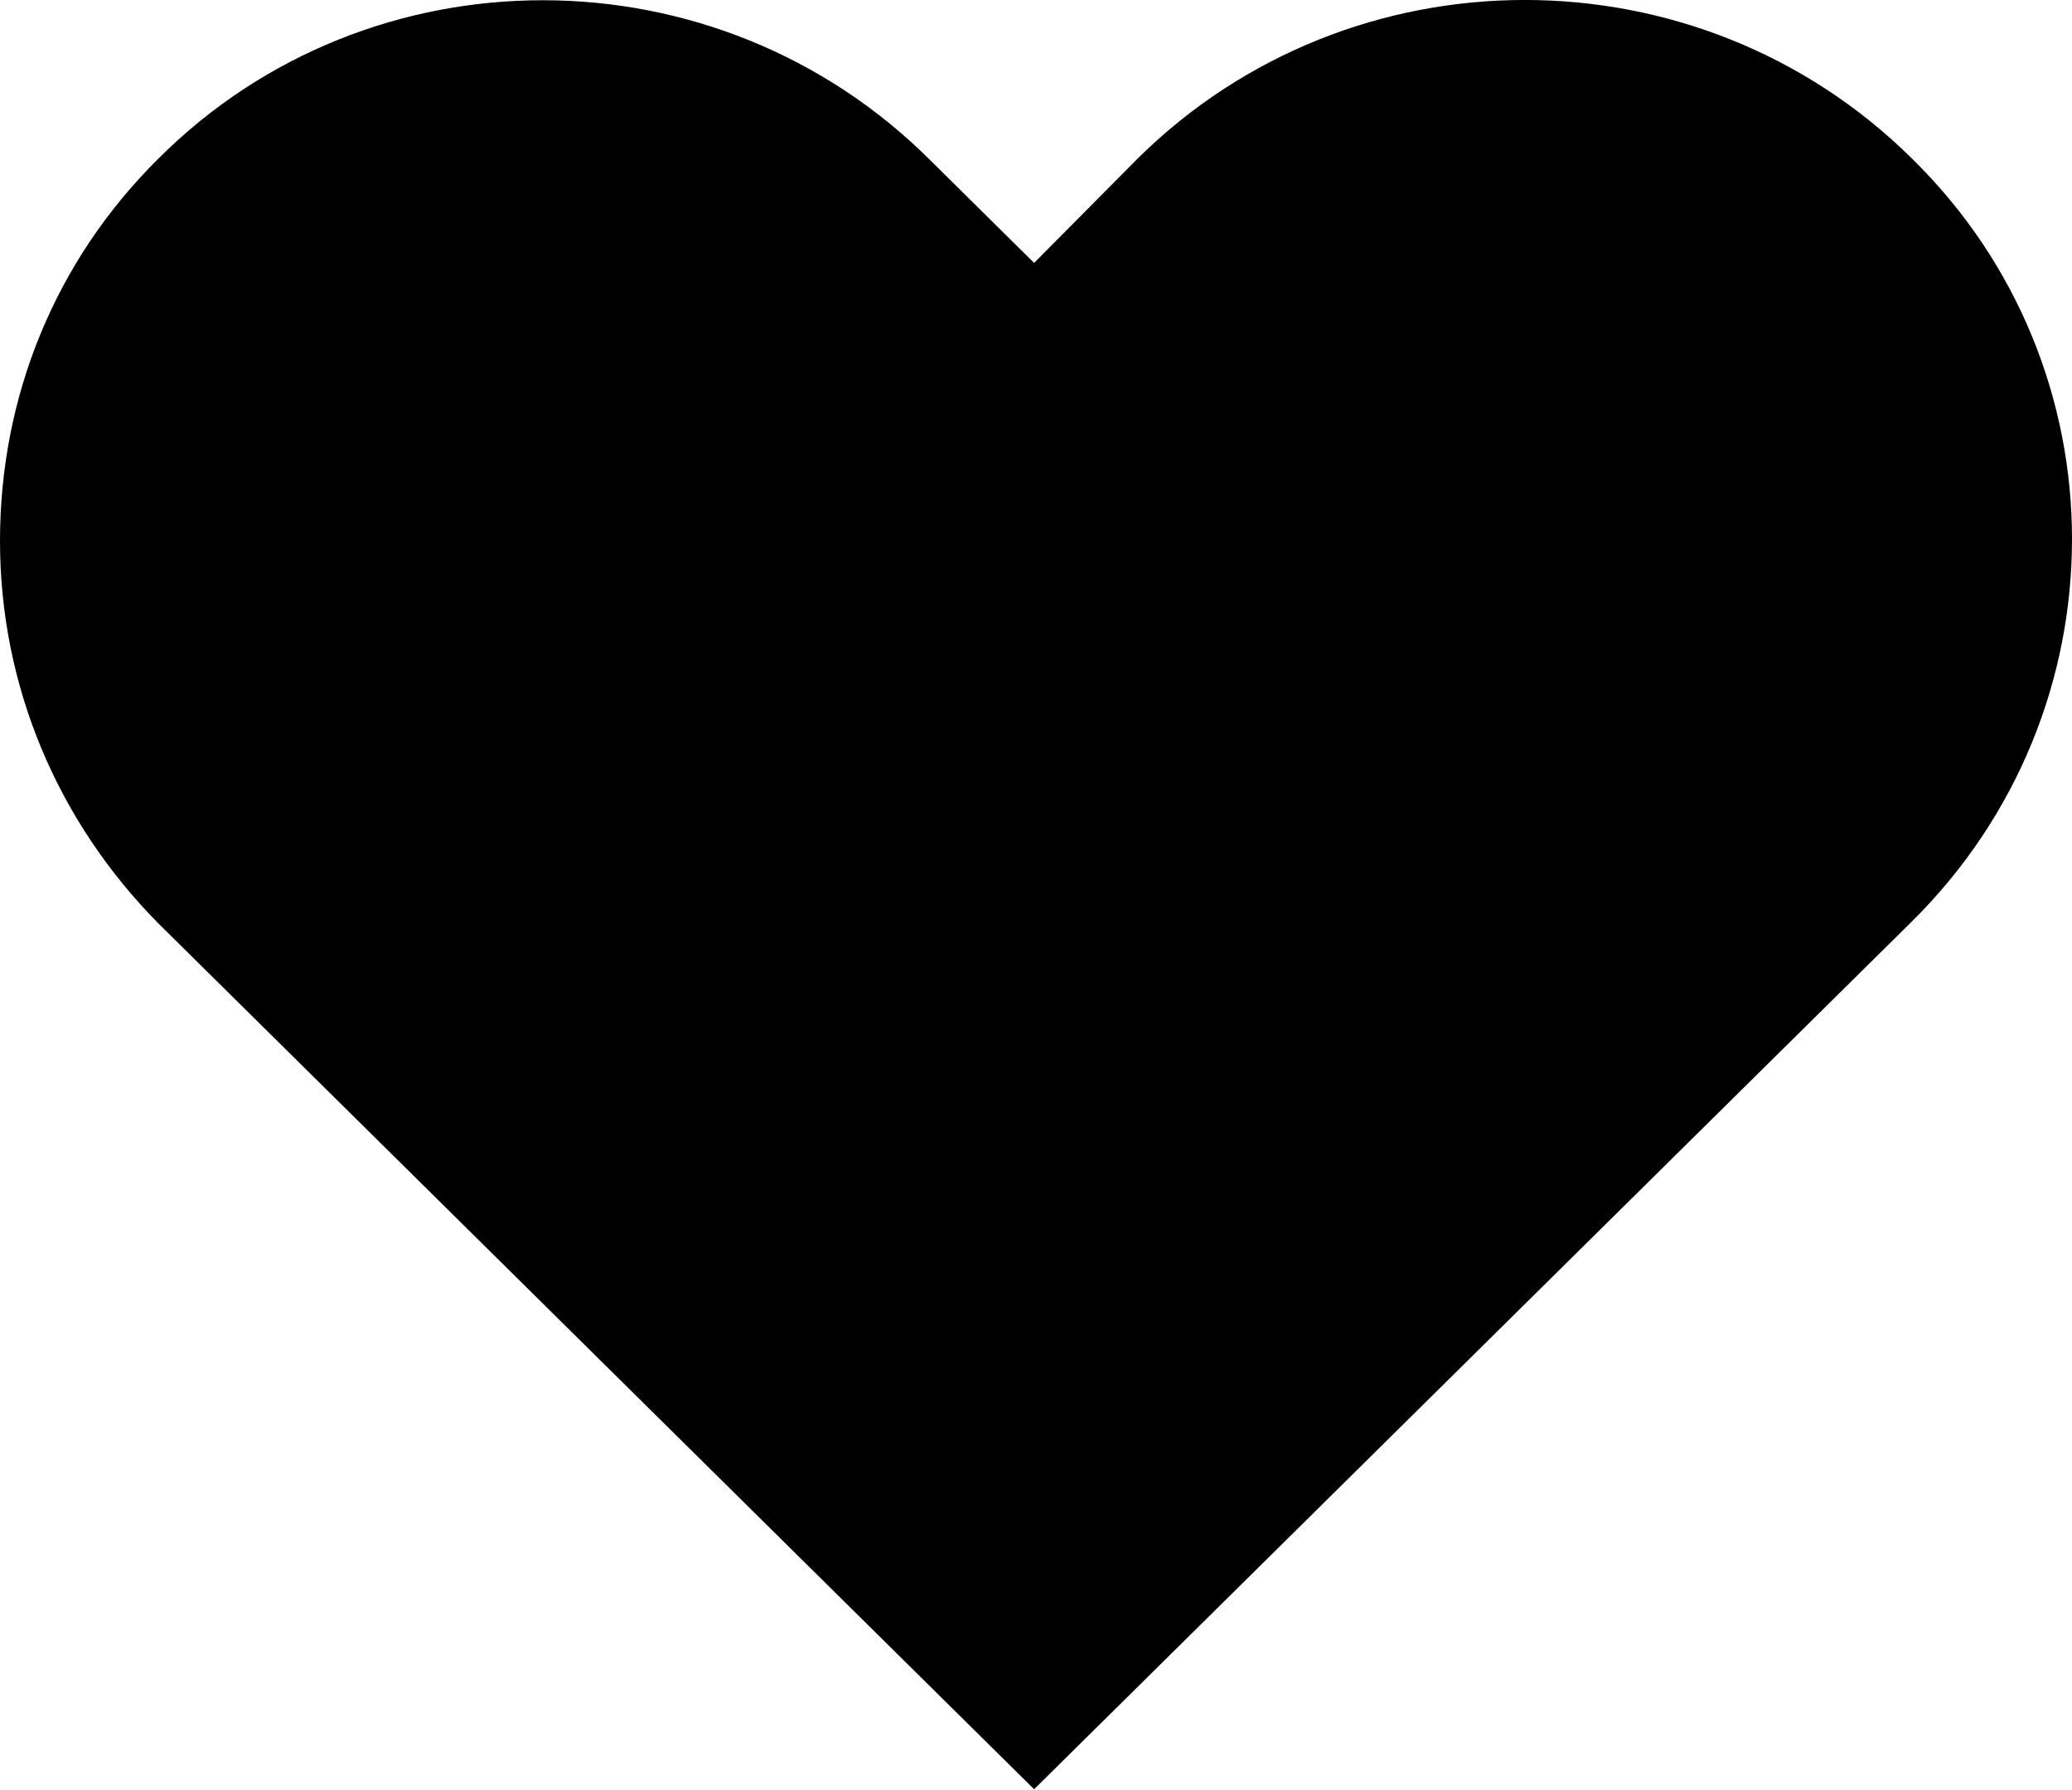
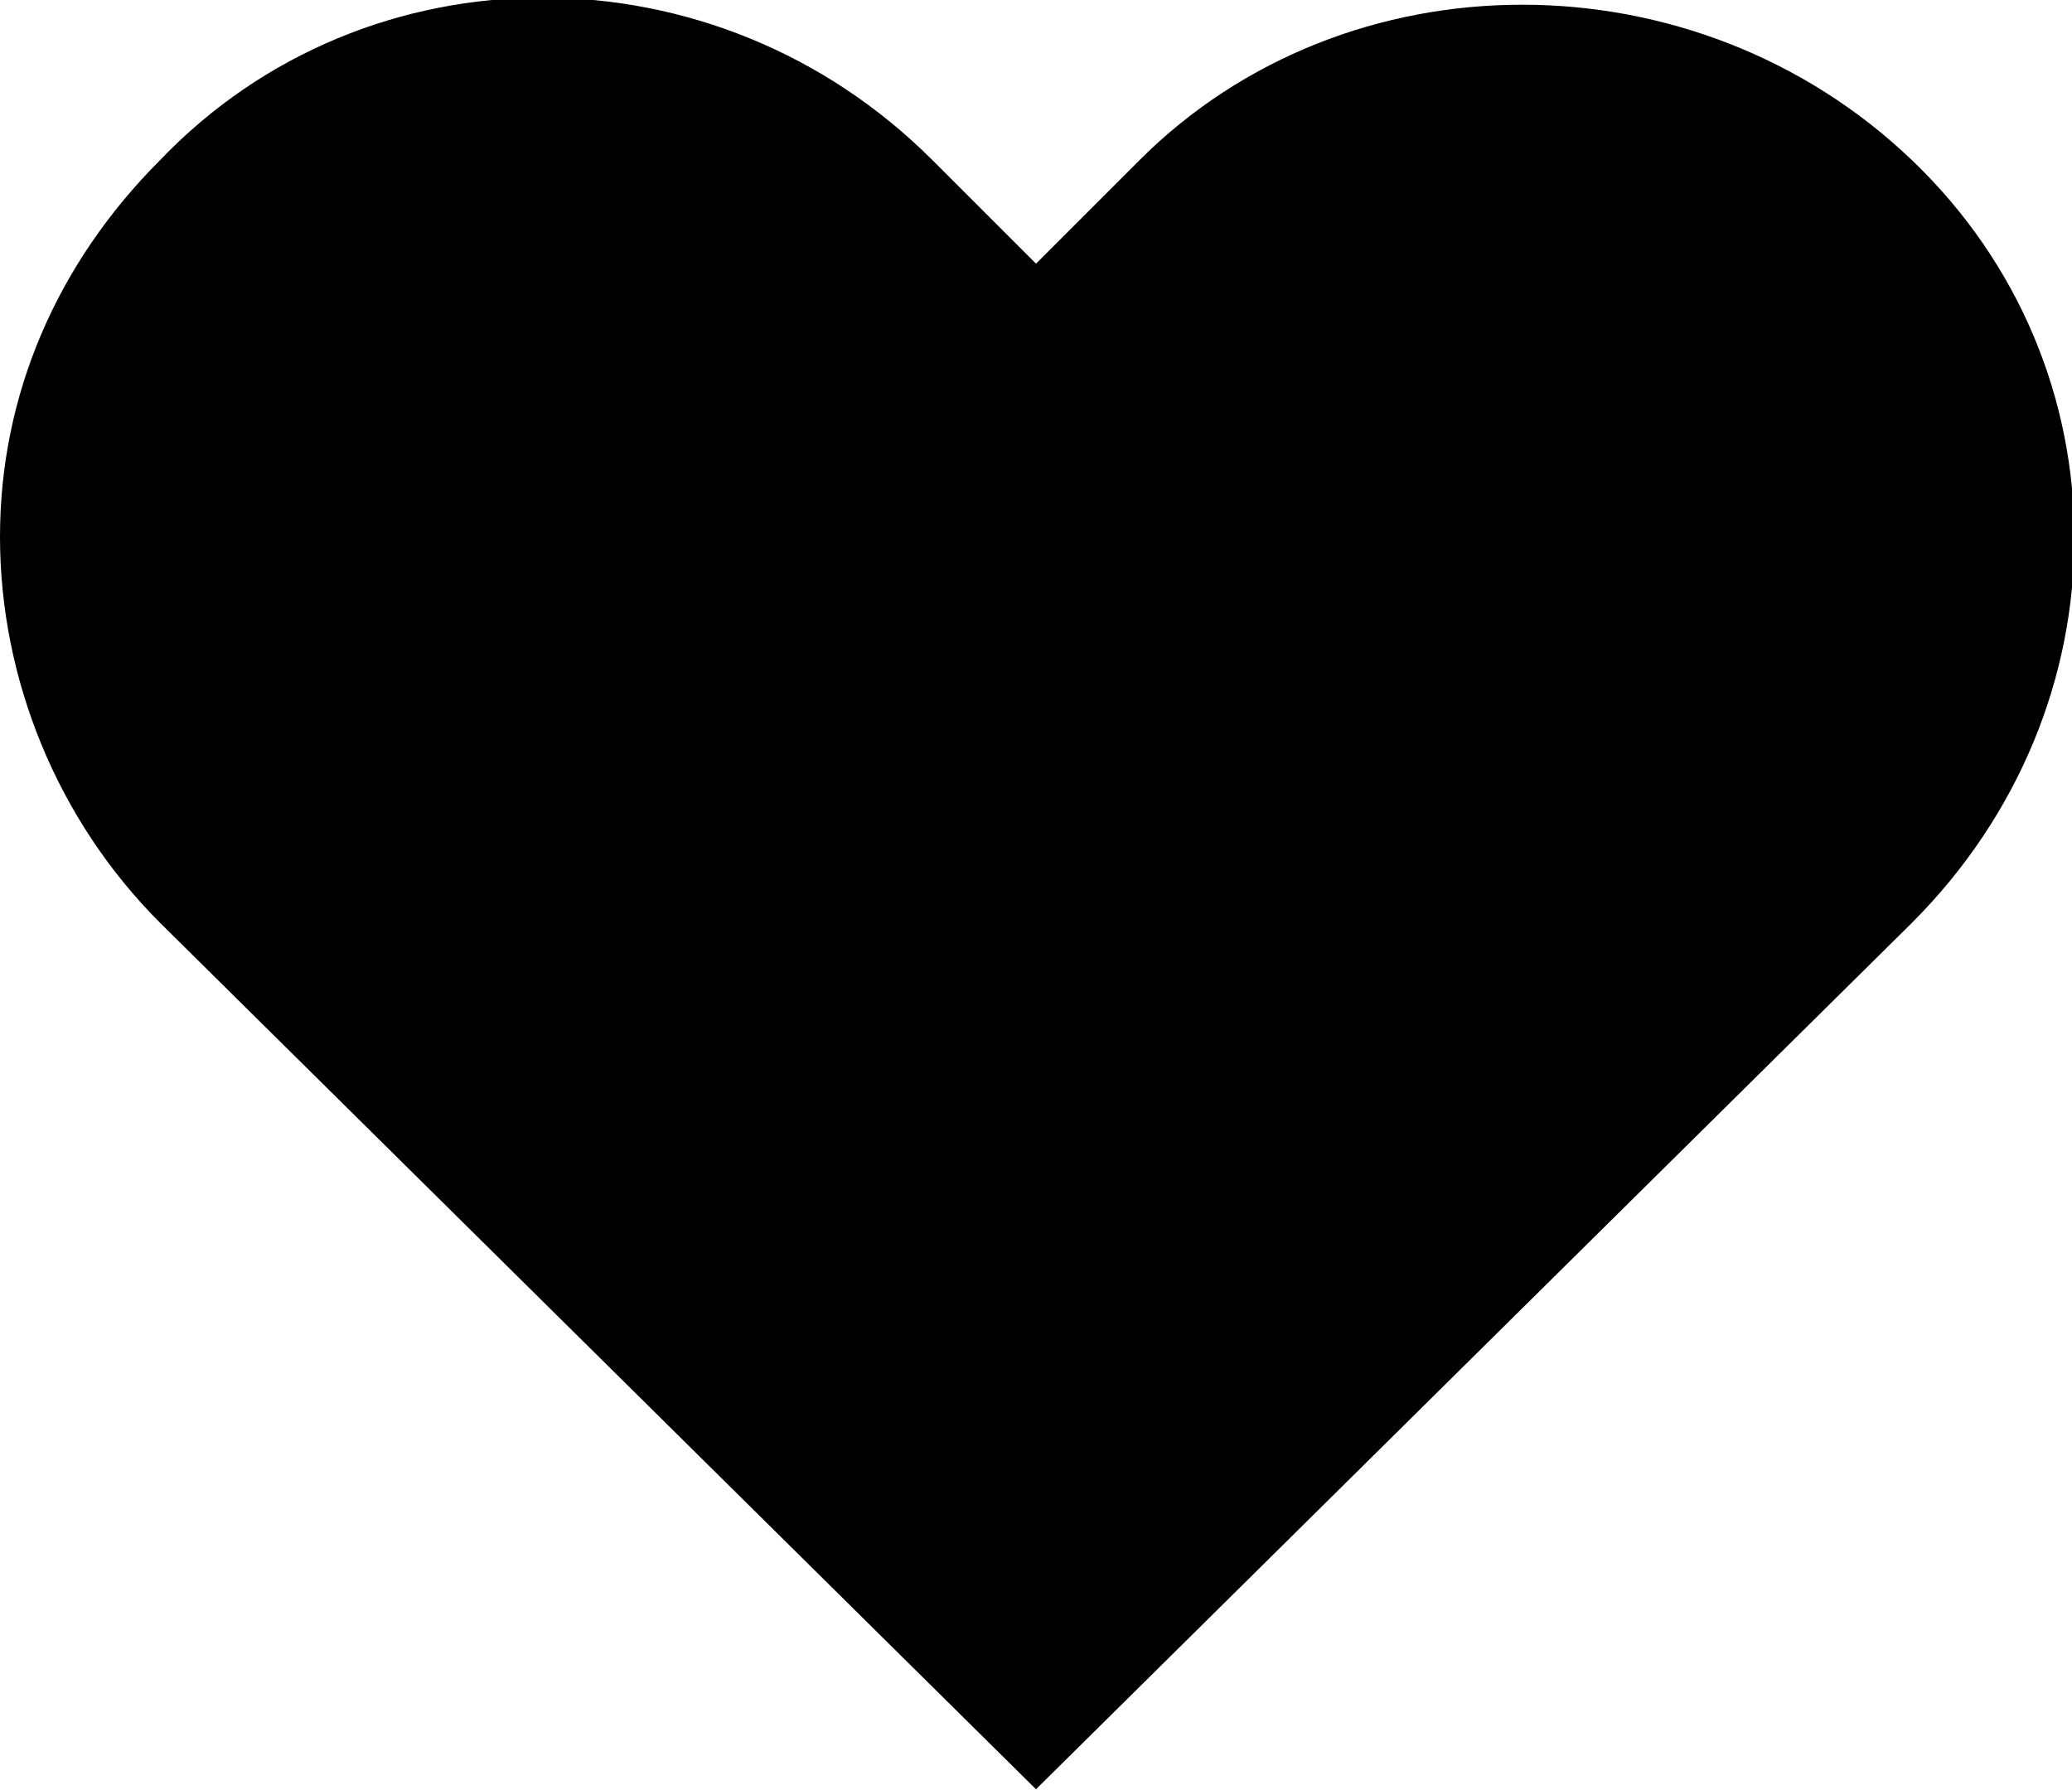
- <svg xmlns="http://www.w3.org/2000/svg" width="22" height="19" viewBox="0 0 22 19" fill="none">
-   <path fill-rule="evenodd" clip-rule="evenodd" d="M20.299 1.682C22.567 3.902 22.567 7.543 20.299 9.786L10.98 19L1.684 9.808C0.606 8.72 0 7.277 0 5.745C0 4.213 0.584 2.77 1.684 1.682C3.93 -0.561 7.612 -0.561 9.88 1.704L10.98 2.792L12.081 1.682C14.349 -0.561 18.031 -0.561 20.299 1.682Z" fill="black" />
+ <svg xmlns="http://www.w3.org/2000/svg" version="1.1" id="Слой_1" x="0px" y="0px" viewBox="0 0 22 19" style="enable-background:new 0 0 22 19;" xml:space="preserve">
+   <path d="M21.5,5.4c0,1.3-0.5,2.4-1.4,3.3l-9.1,9l-9.1-9C1,7.8,0.5,6.6,0.5,5.4C0.5,4.1,1,3,1.9,2.1C2.8,1.1,4,0.7,5.2,0.7  c1.2,0,2.4,0.5,3.4,1.4L11,4.4l2.4-2.3c1.8-1.8,4.9-1.8,6.7,0C21,2.9,21.5,4.1,21.5,5.4z" />
+   <path d="M20.3,1.7c-2.3-2.2-6-2.2-8.2,0L11,2.8L9.9,1.7c-2.3-2.3-6-2.3-8.2,0C0.6,2.8,0,4.2,0,5.7c0,1.5,0.6,3,1.7,4.1L11,19  l9.3-9.2C22.6,7.5,22.6,3.9,20.3,1.7z M19.2,8.7L11,16.9L2.7,8.8c-0.8-0.8-1.3-1.9-1.3-3c0-1.1,0.5-2.2,1.3-3c0.9-0.8,2-1.3,3.1-1.3  c1.1,0,2.2,0.4,3,1.3L11,4.8l2.2-2.1c1.7-1.7,4.4-1.7,6.1,0c0.8,0.8,1.3,1.9,1.3,3C20.5,6.9,20.1,7.9,19.2,8.7z" />
</svg>
